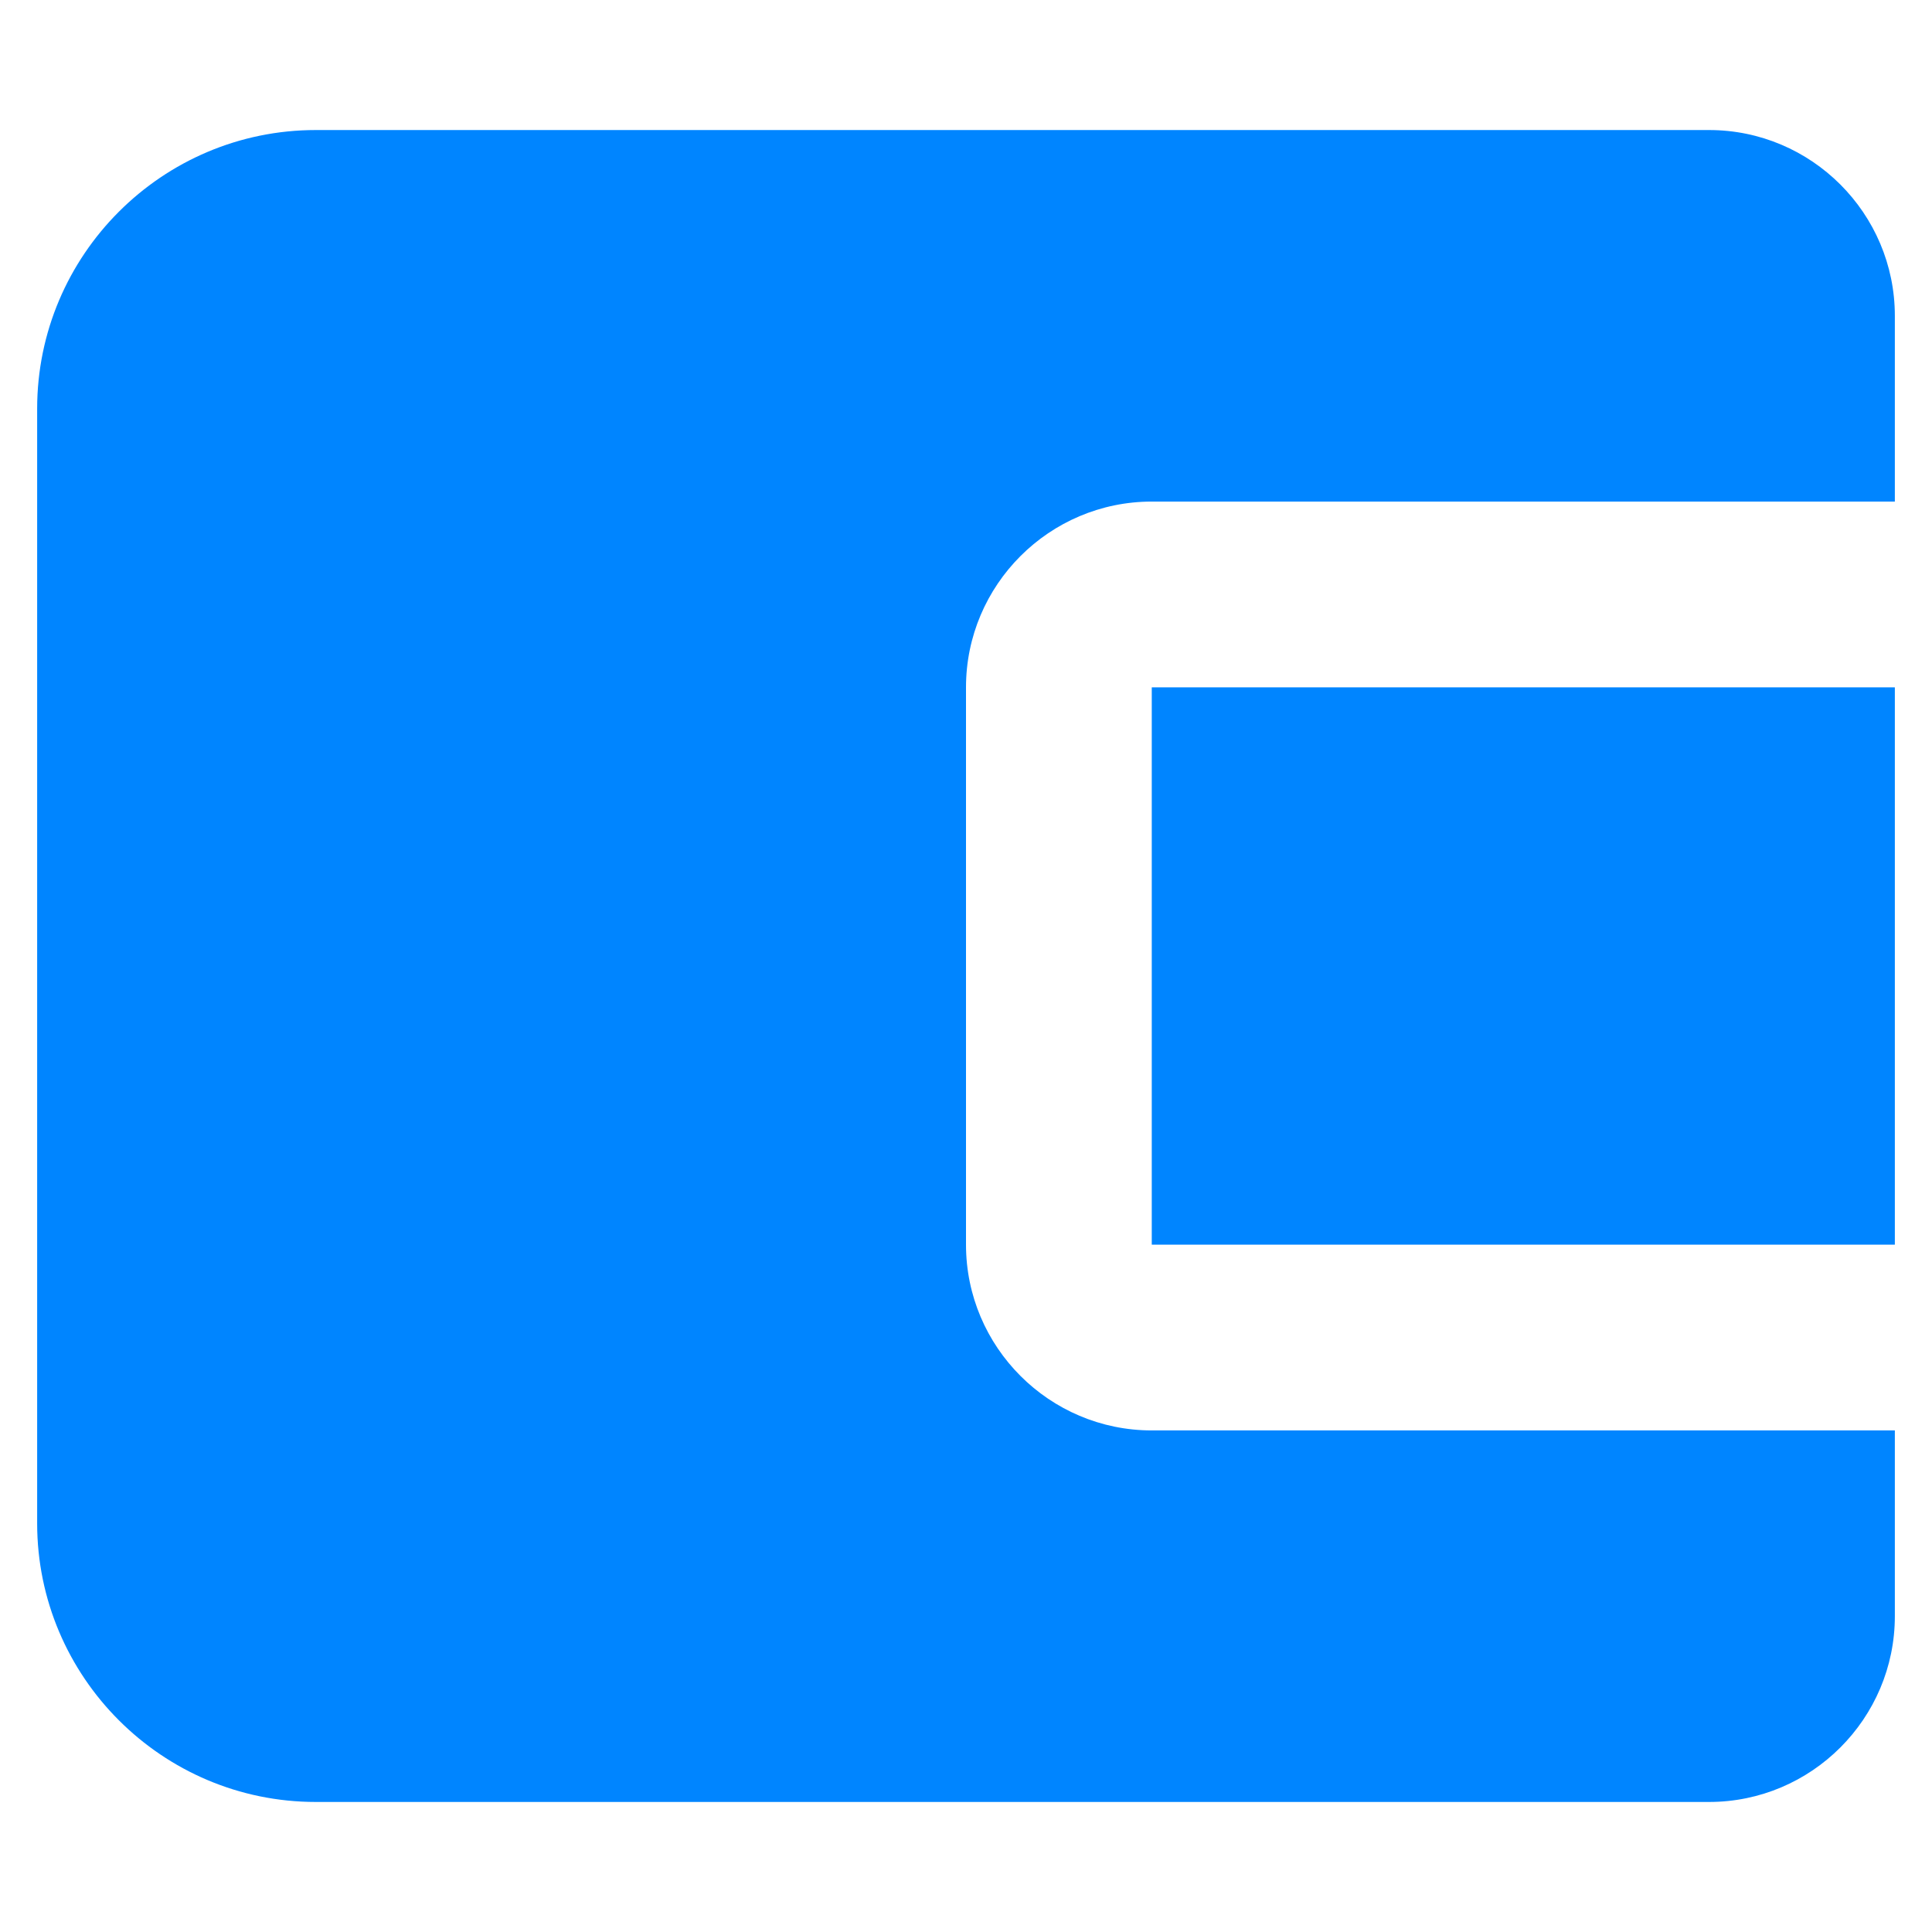
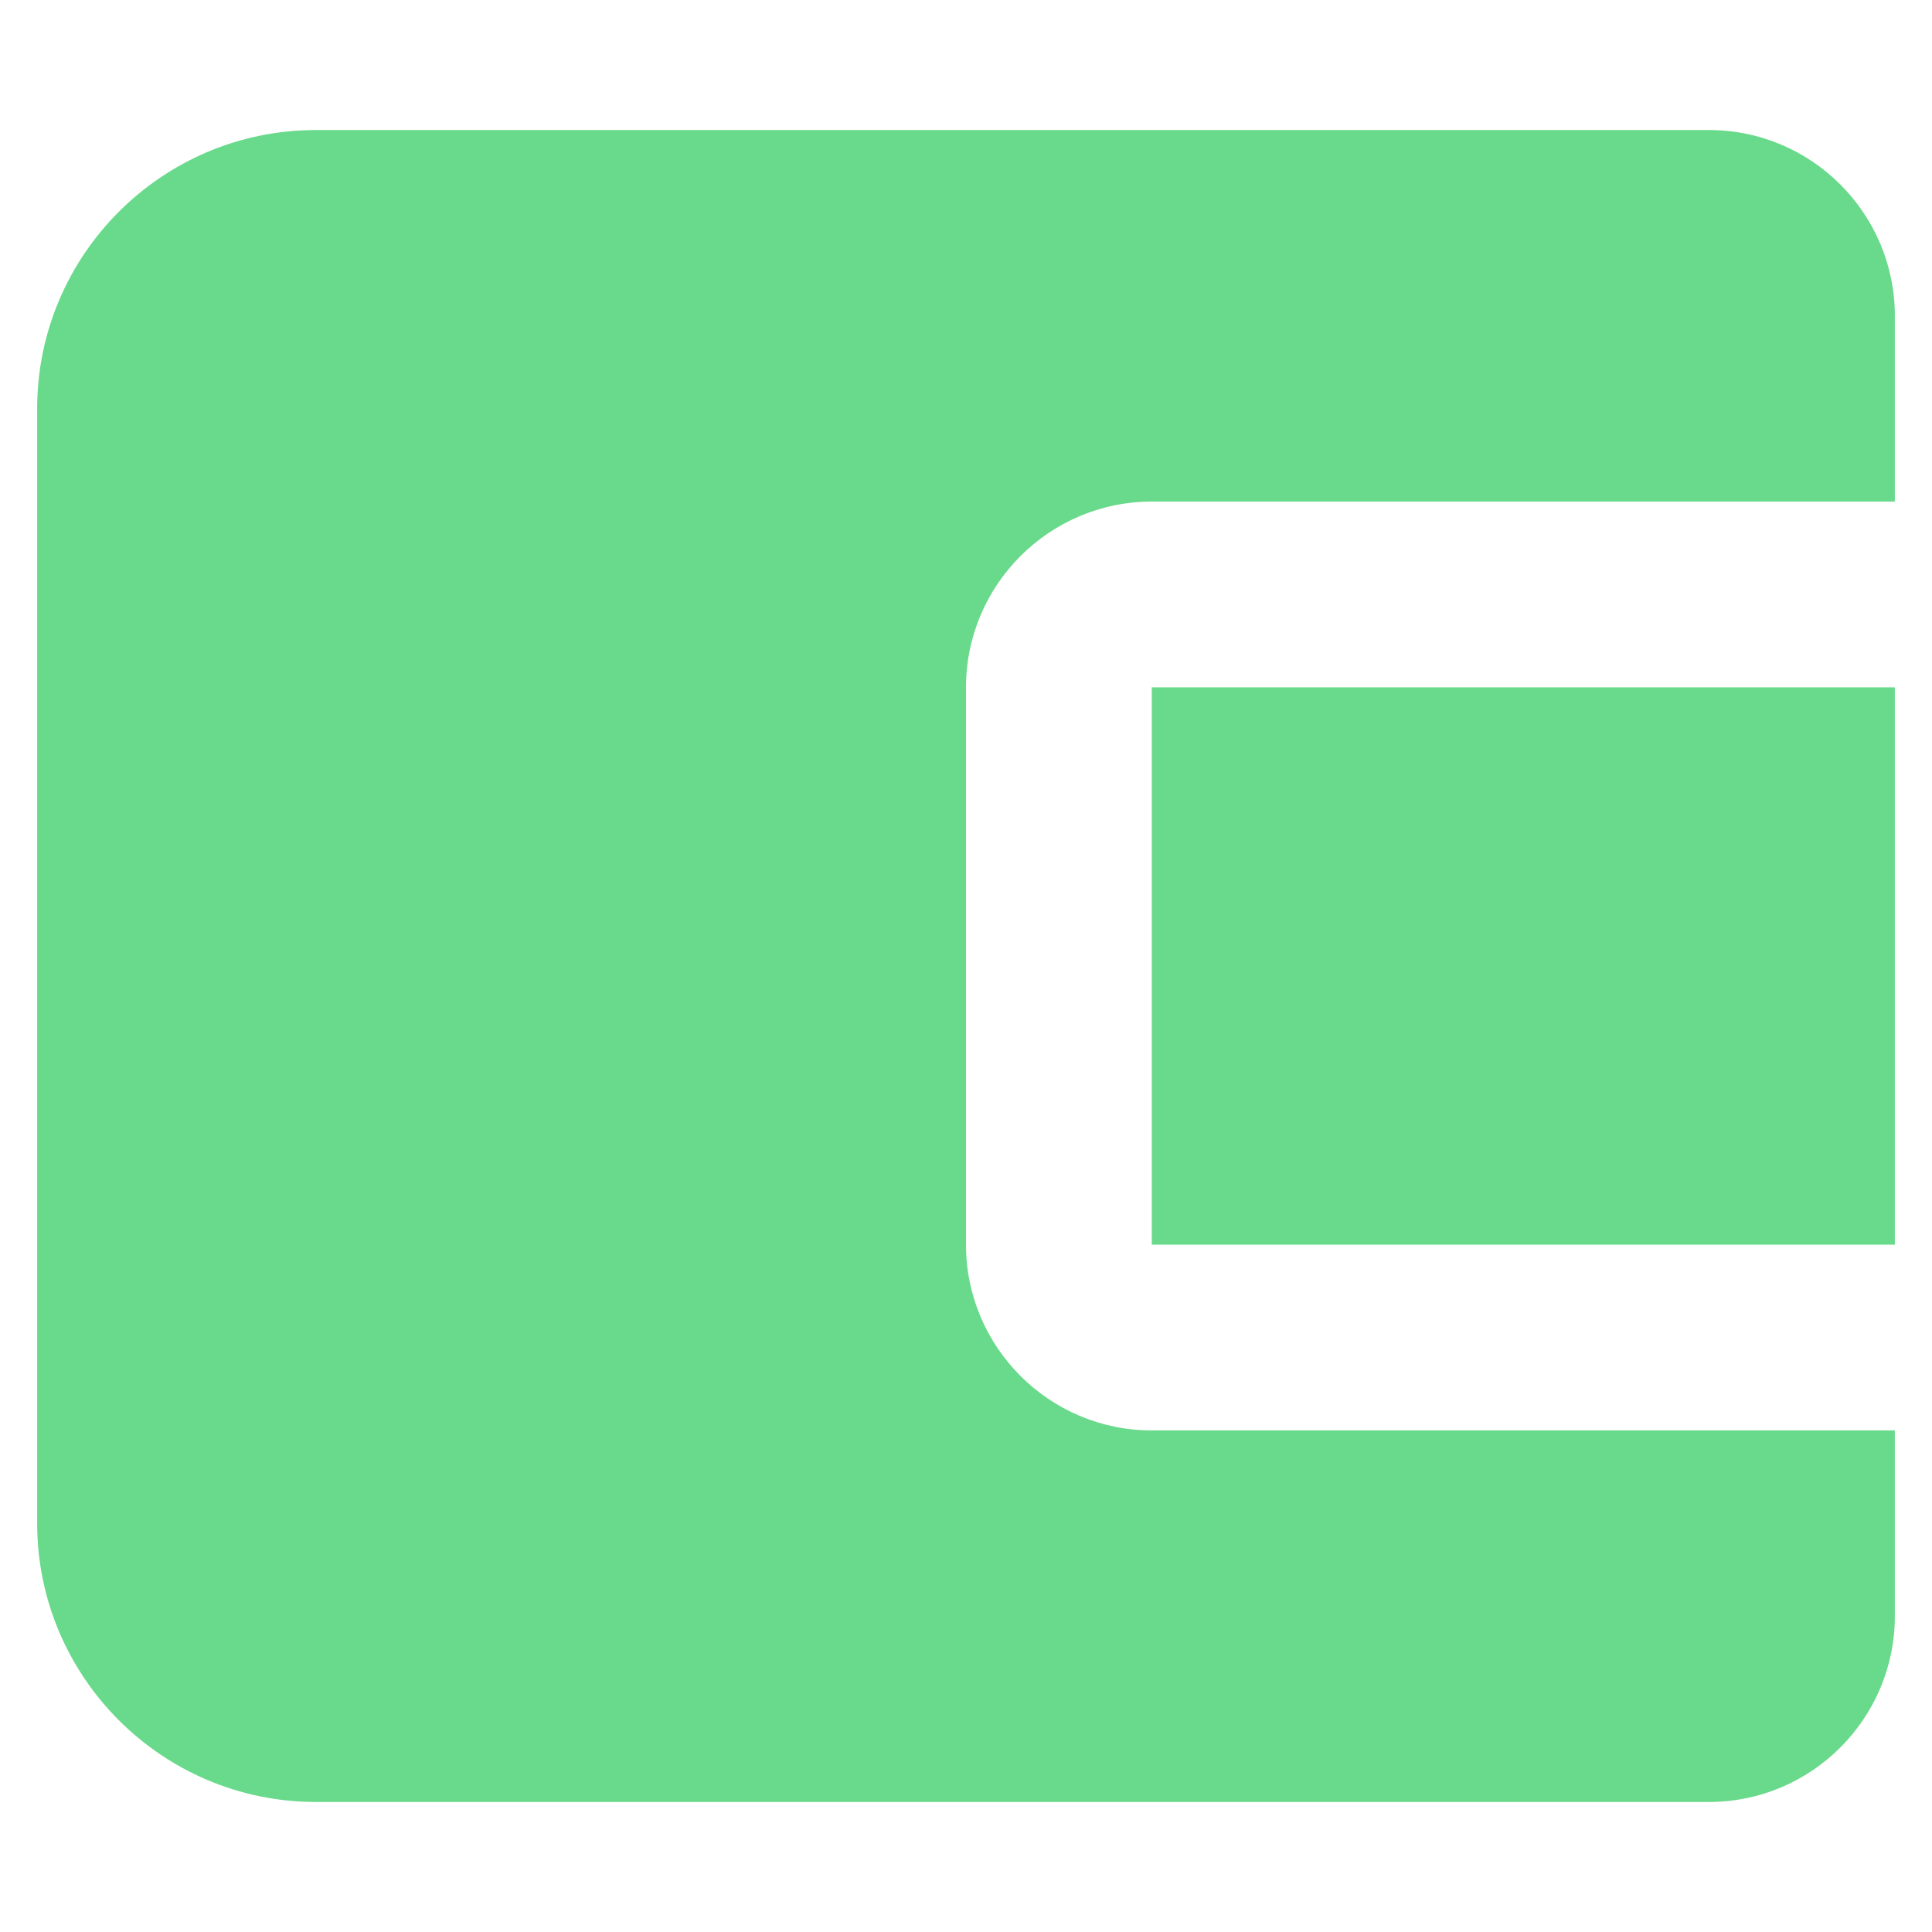
<svg xmlns="http://www.w3.org/2000/svg" width="13" height="13" viewBox="0 0 13 13" fill="none">
-   <path d="M7.75 4.625H12.75V8.375H7.75V4.625Z" fill="#0085FF" />
-   <path d="M11.5 0.875H2.125C1.091 0.875 0.25 1.716 0.25 2.75V10.25C0.25 11.284 1.091 12.125 2.125 12.125H11.5C12.189 12.125 12.75 11.564 12.75 10.875V9.625H7.75C7.061 9.625 6.5 9.064 6.5 8.375V4.625C6.5 3.936 7.061 3.375 7.75 3.375H12.75V2.125C12.75 1.436 12.189 0.875 11.5 0.875Z" fill="#0085FF" />
+   <path d="M7.75 4.625H12.75V8.375H7.75V4.625Z" fill="#69da8b " />
+   <path d="M11.5 0.875H2.125C1.091 0.875 0.25 1.716 0.25 2.75V10.25C0.25 11.284 1.091 12.125 2.125 12.125H11.5C12.189 12.125 12.75 11.564 12.75 10.875V9.625H7.75C7.061 9.625 6.5 9.064 6.5 8.375V4.625C6.5 3.936 7.061 3.375 7.75 3.375H12.75V2.125C12.75 1.436 12.189 0.875 11.5 0.875Z" fill="#69da8b " />
</svg>
